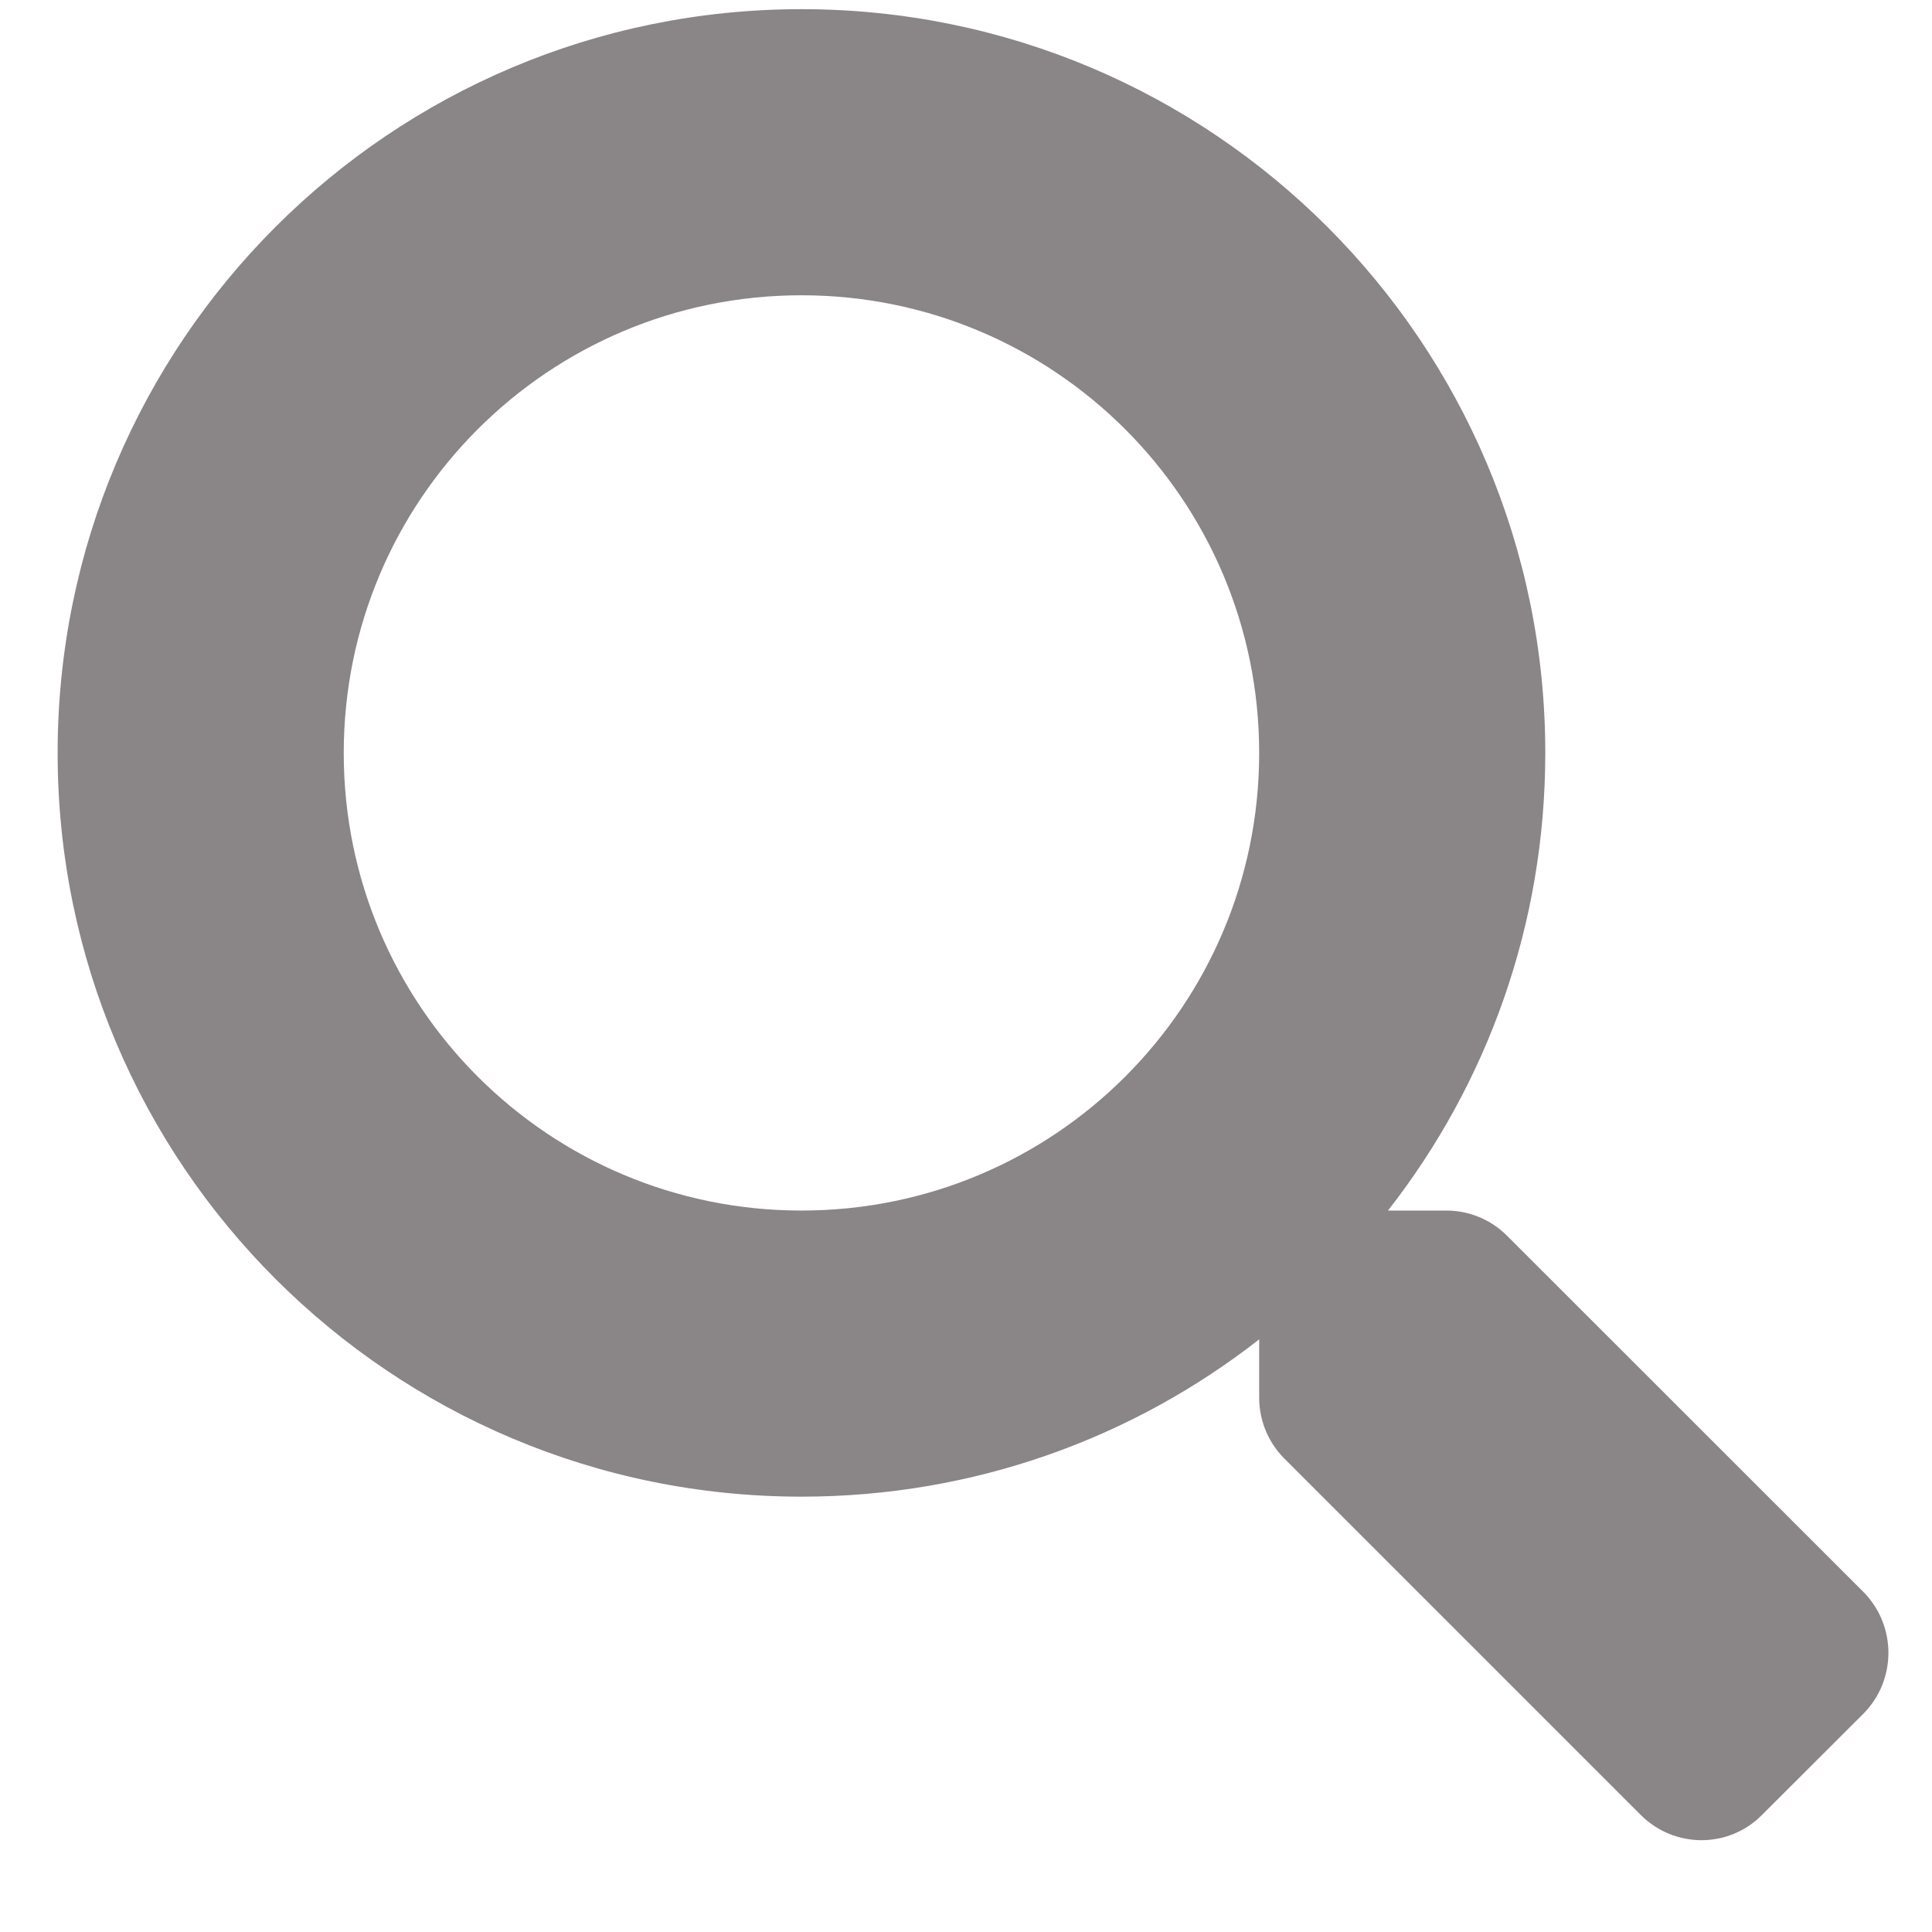
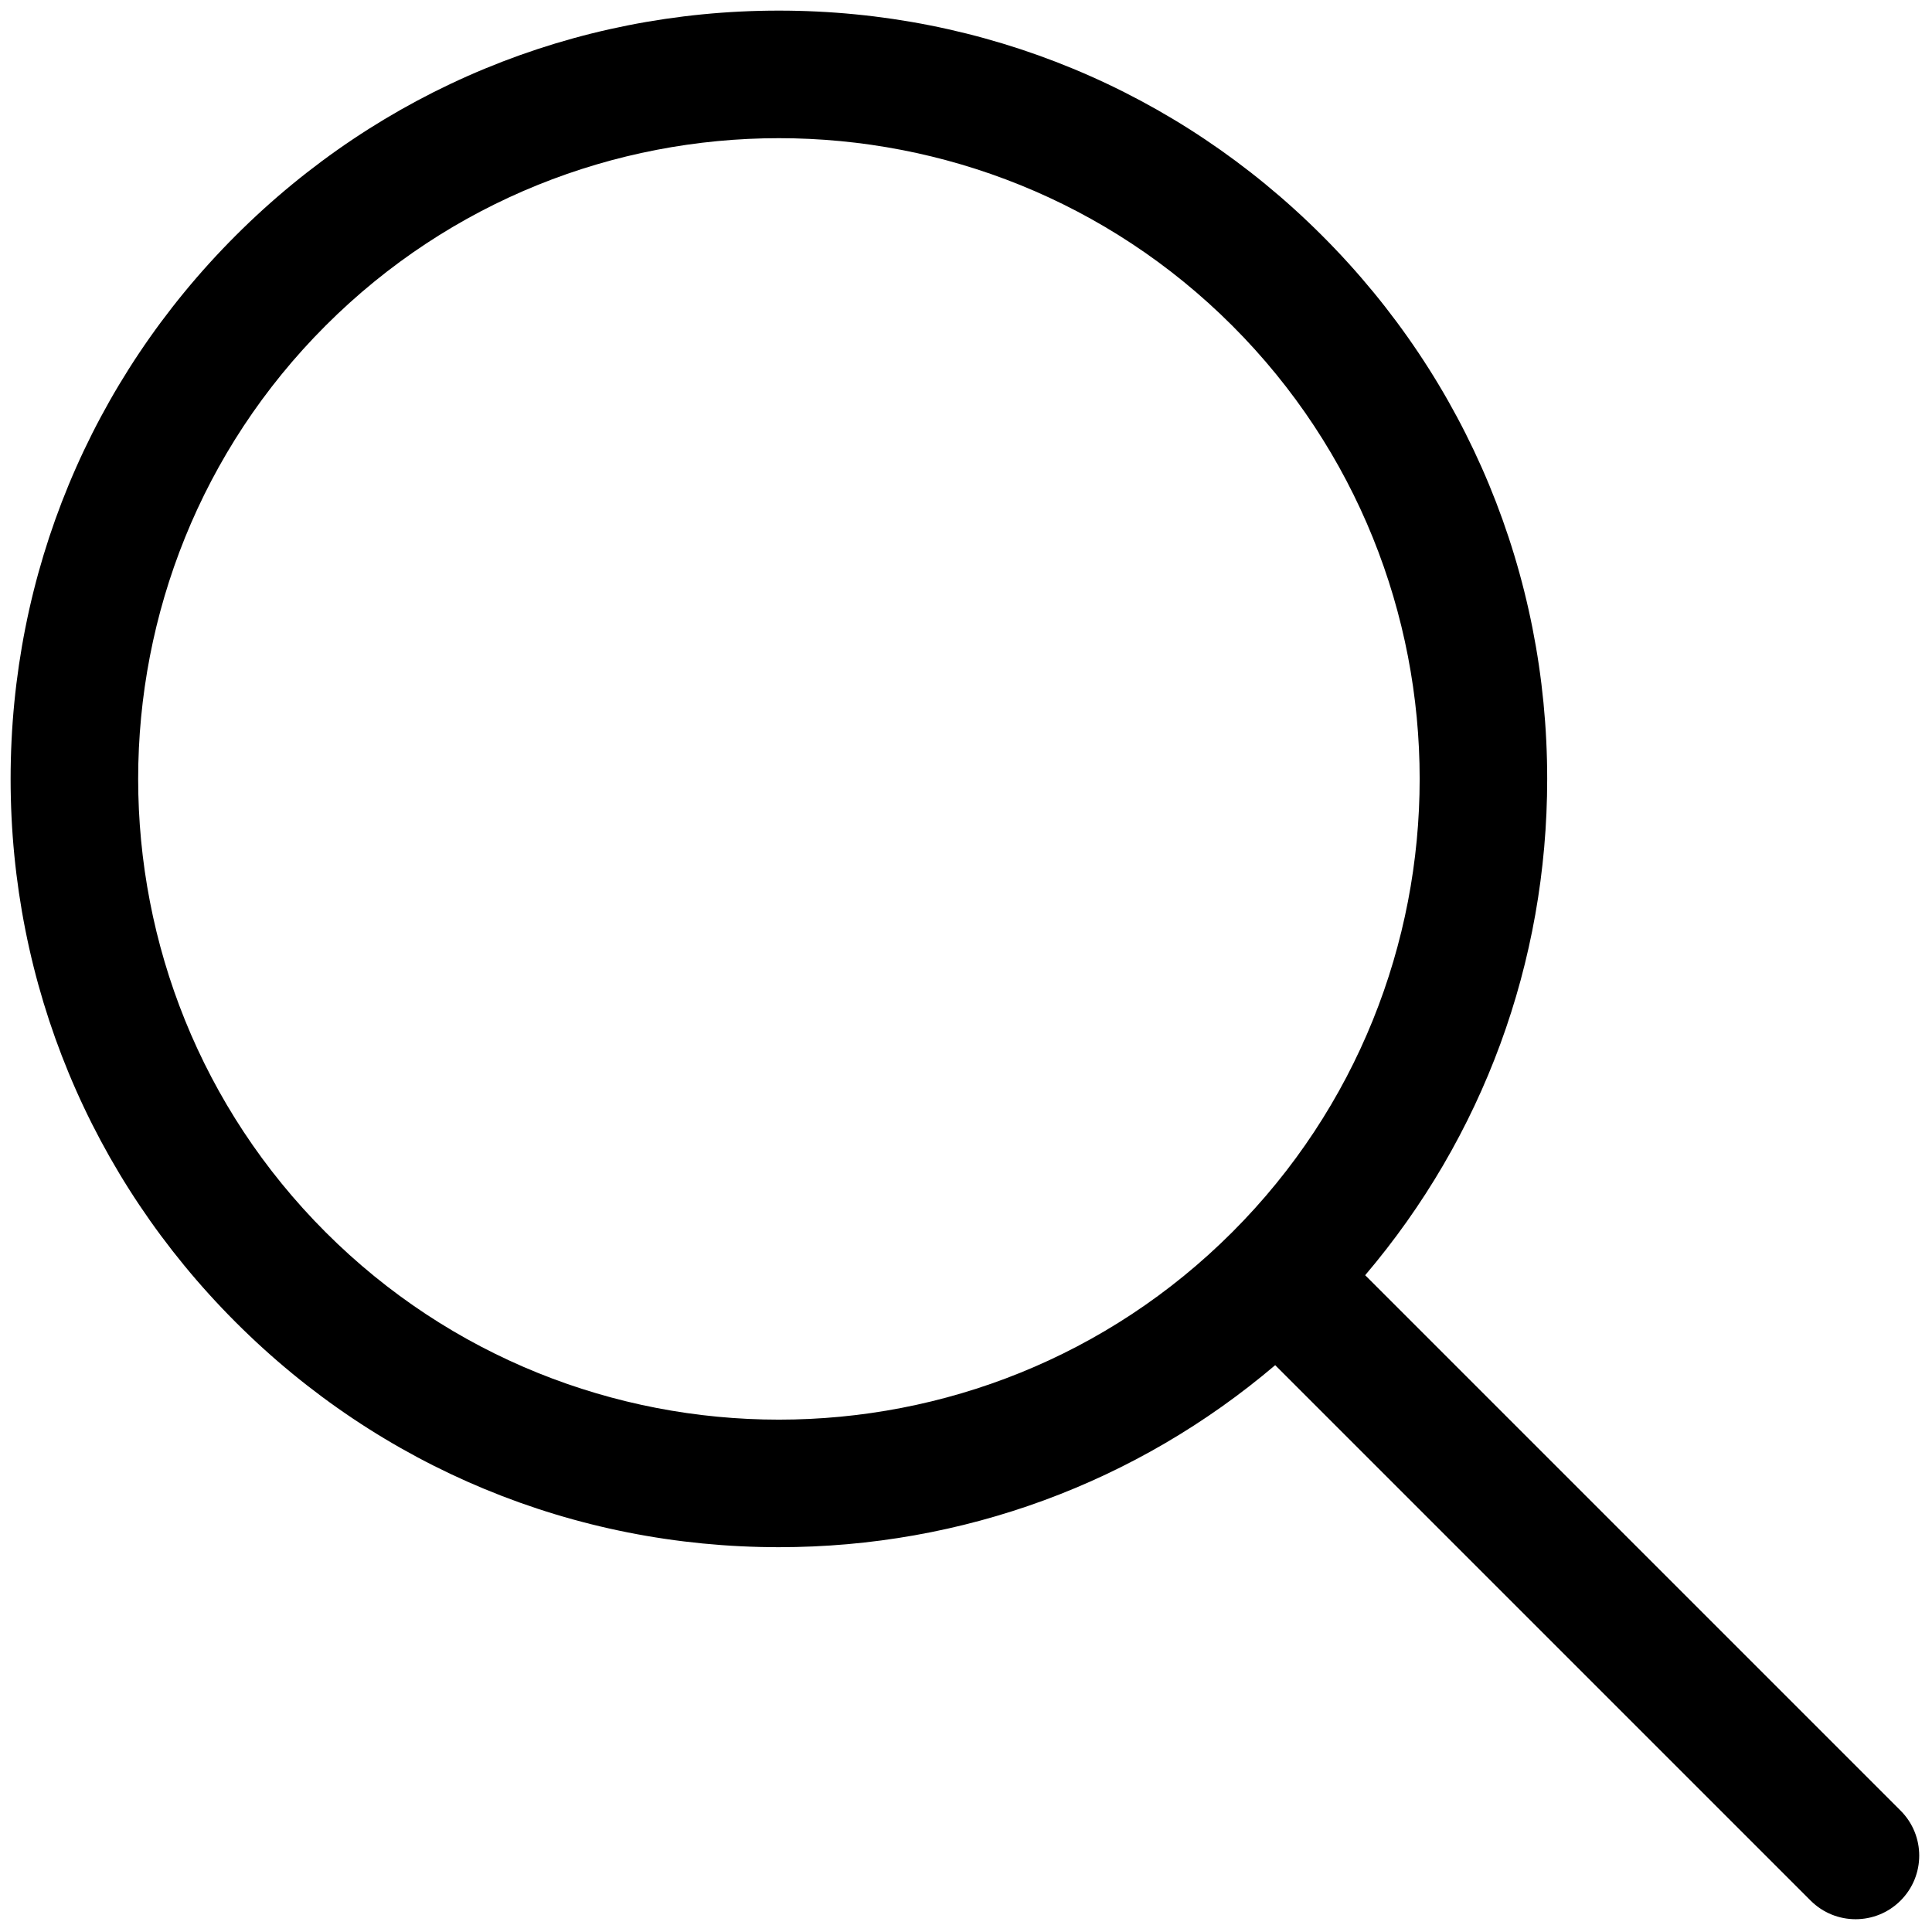
- <svg xmlns="http://www.w3.org/2000/svg" width="12" height="12" viewBox="0 0 12 12" fill="none">
-   <path d="M11.575 9.889L9.36 7.675C9.26 7.575 9.125 7.519 8.983 7.519H8.621C9.234 6.735 9.598 5.749 9.598 4.677C9.598 2.124 7.53 0.057 4.978 0.057C2.426 0.057 0.358 2.124 0.358 4.677C0.358 7.229 2.426 9.296 4.978 9.296C6.051 9.296 7.037 8.932 7.821 8.319V8.681C7.821 8.823 7.877 8.959 7.977 9.059L10.191 11.273C10.4 11.482 10.737 11.482 10.944 11.273L11.573 10.645C11.781 10.436 11.781 10.098 11.575 9.889ZM4.978 7.519C3.408 7.519 2.135 6.249 2.135 4.677C2.135 3.106 3.406 1.834 4.978 1.834C6.548 1.834 7.821 3.104 7.821 4.677C7.821 6.247 6.551 7.519 4.978 7.519Z" fill="#8A8587" />
+ <svg xmlns="http://www.w3.org/2000/svg" version="1.1" width="256" height="256" viewBox="0 0 256 256" xml:space="preserve">
+   <defs>
+ </defs>
+   <g style="stroke: none; stroke-width: 0; stroke-dasharray: none; stroke-linecap: butt; stroke-linejoin: miter; stroke-miterlimit: 10; fill: none; fill-rule: nonzero; opacity: 1;" transform="translate(1.406593 1.406593) scale(2.81 2.81)">
+     <path d="M 89.121 84.879 L 63.874 59.632 c 5.55 -6.535 8.583 -14.734 8.583 -23.403 c 0 -9.677 -3.769 -18.775 -10.611 -25.617 C 55.003 3.769 45.905 0 36.229 0 S 17.454 3.769 10.611 10.611 C 3.769 17.454 0 26.552 0 36.229 s 3.769 18.774 10.611 25.617 c 6.842 6.843 15.94 10.611 25.617 10.611 c 8.669 0 16.868 -3.033 23.403 -8.583 l 25.247 25.247 C 85.465 89.707 86.232 90 87 90 s 1.535 -0.293 2.121 -0.879 C 90.293 87.95 90.293 86.05 89.121 84.879 z M 14.854 57.604 c -11.786 -11.786 -11.786 -30.964 0 -42.75 c 5.893 -5.893 13.634 -8.839 21.375 -8.839 s 15.481 2.947 21.375 8.839 c 11.786 11.786 11.786 30.964 0 42.75 C 45.816 69.389 26.64 69.389 14.854 57.604 z" style="stroke: none; stroke-width: 1; stroke-dasharray: none; stroke-linecap: butt; stroke-linejoin: miter; stroke-miterlimit: 10; fill: rgb(0,0,0); fill-rule: nonzero; opacity: 1;" transform=" matrix(1 0 0 1 0 0) " stroke-linecap="round" />
+   </g>
</svg>
